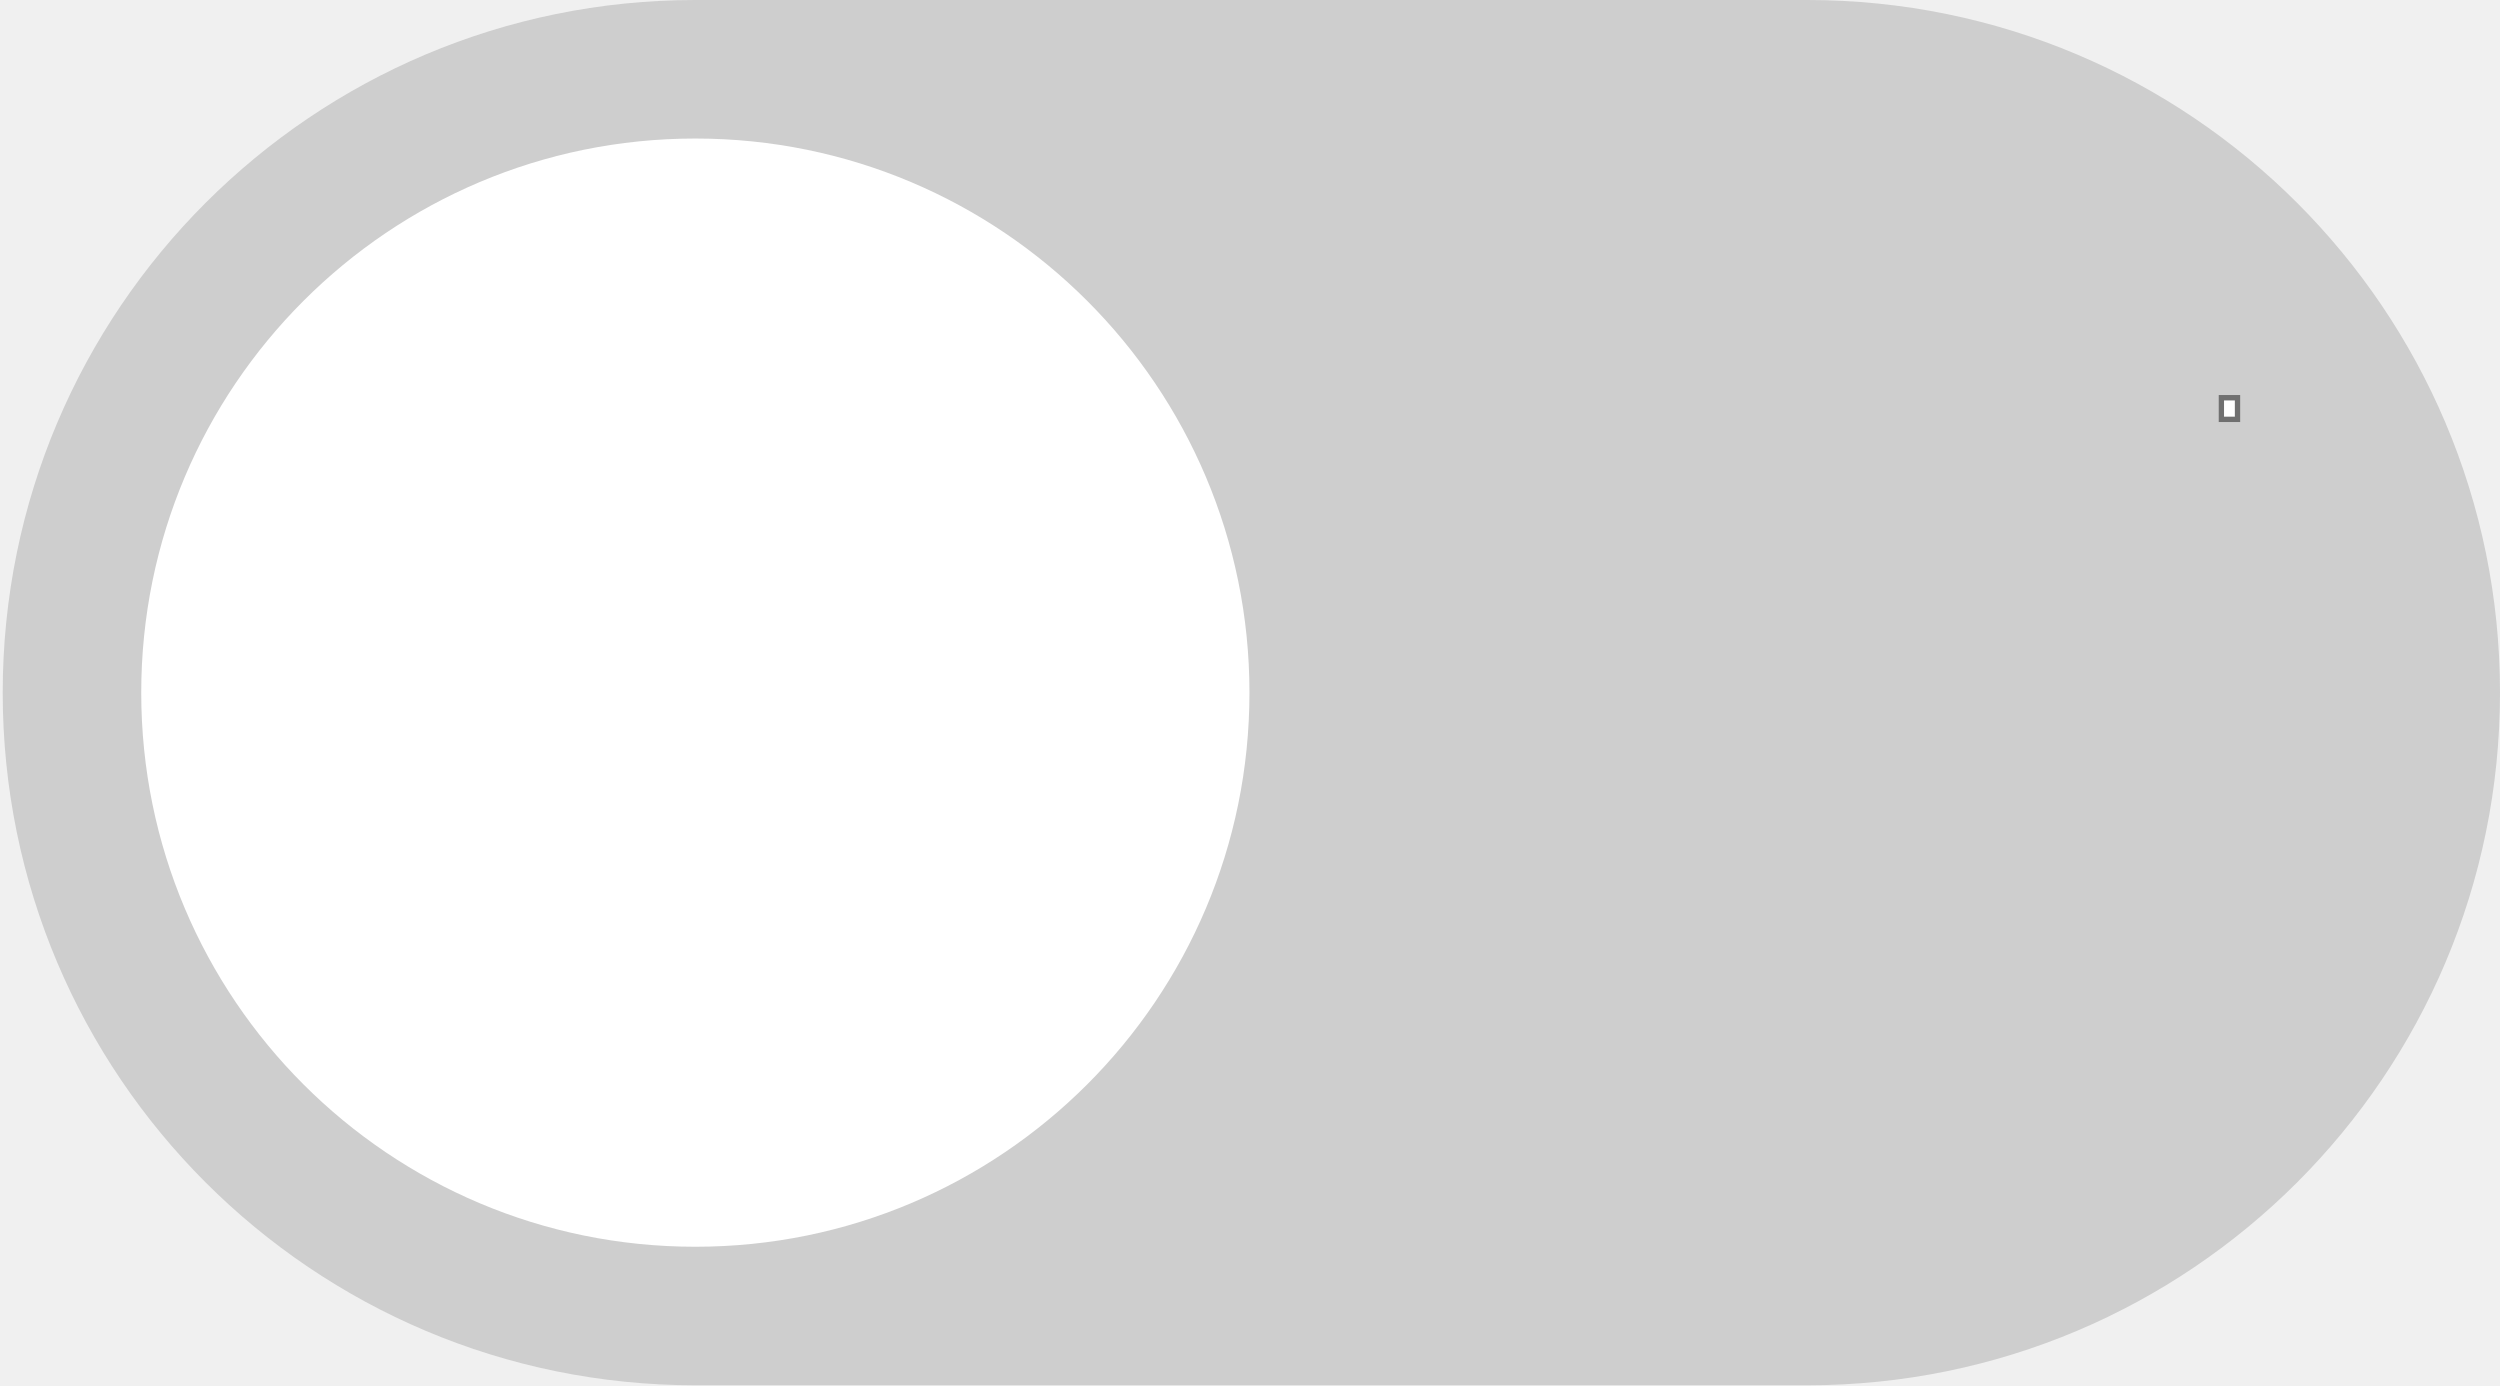
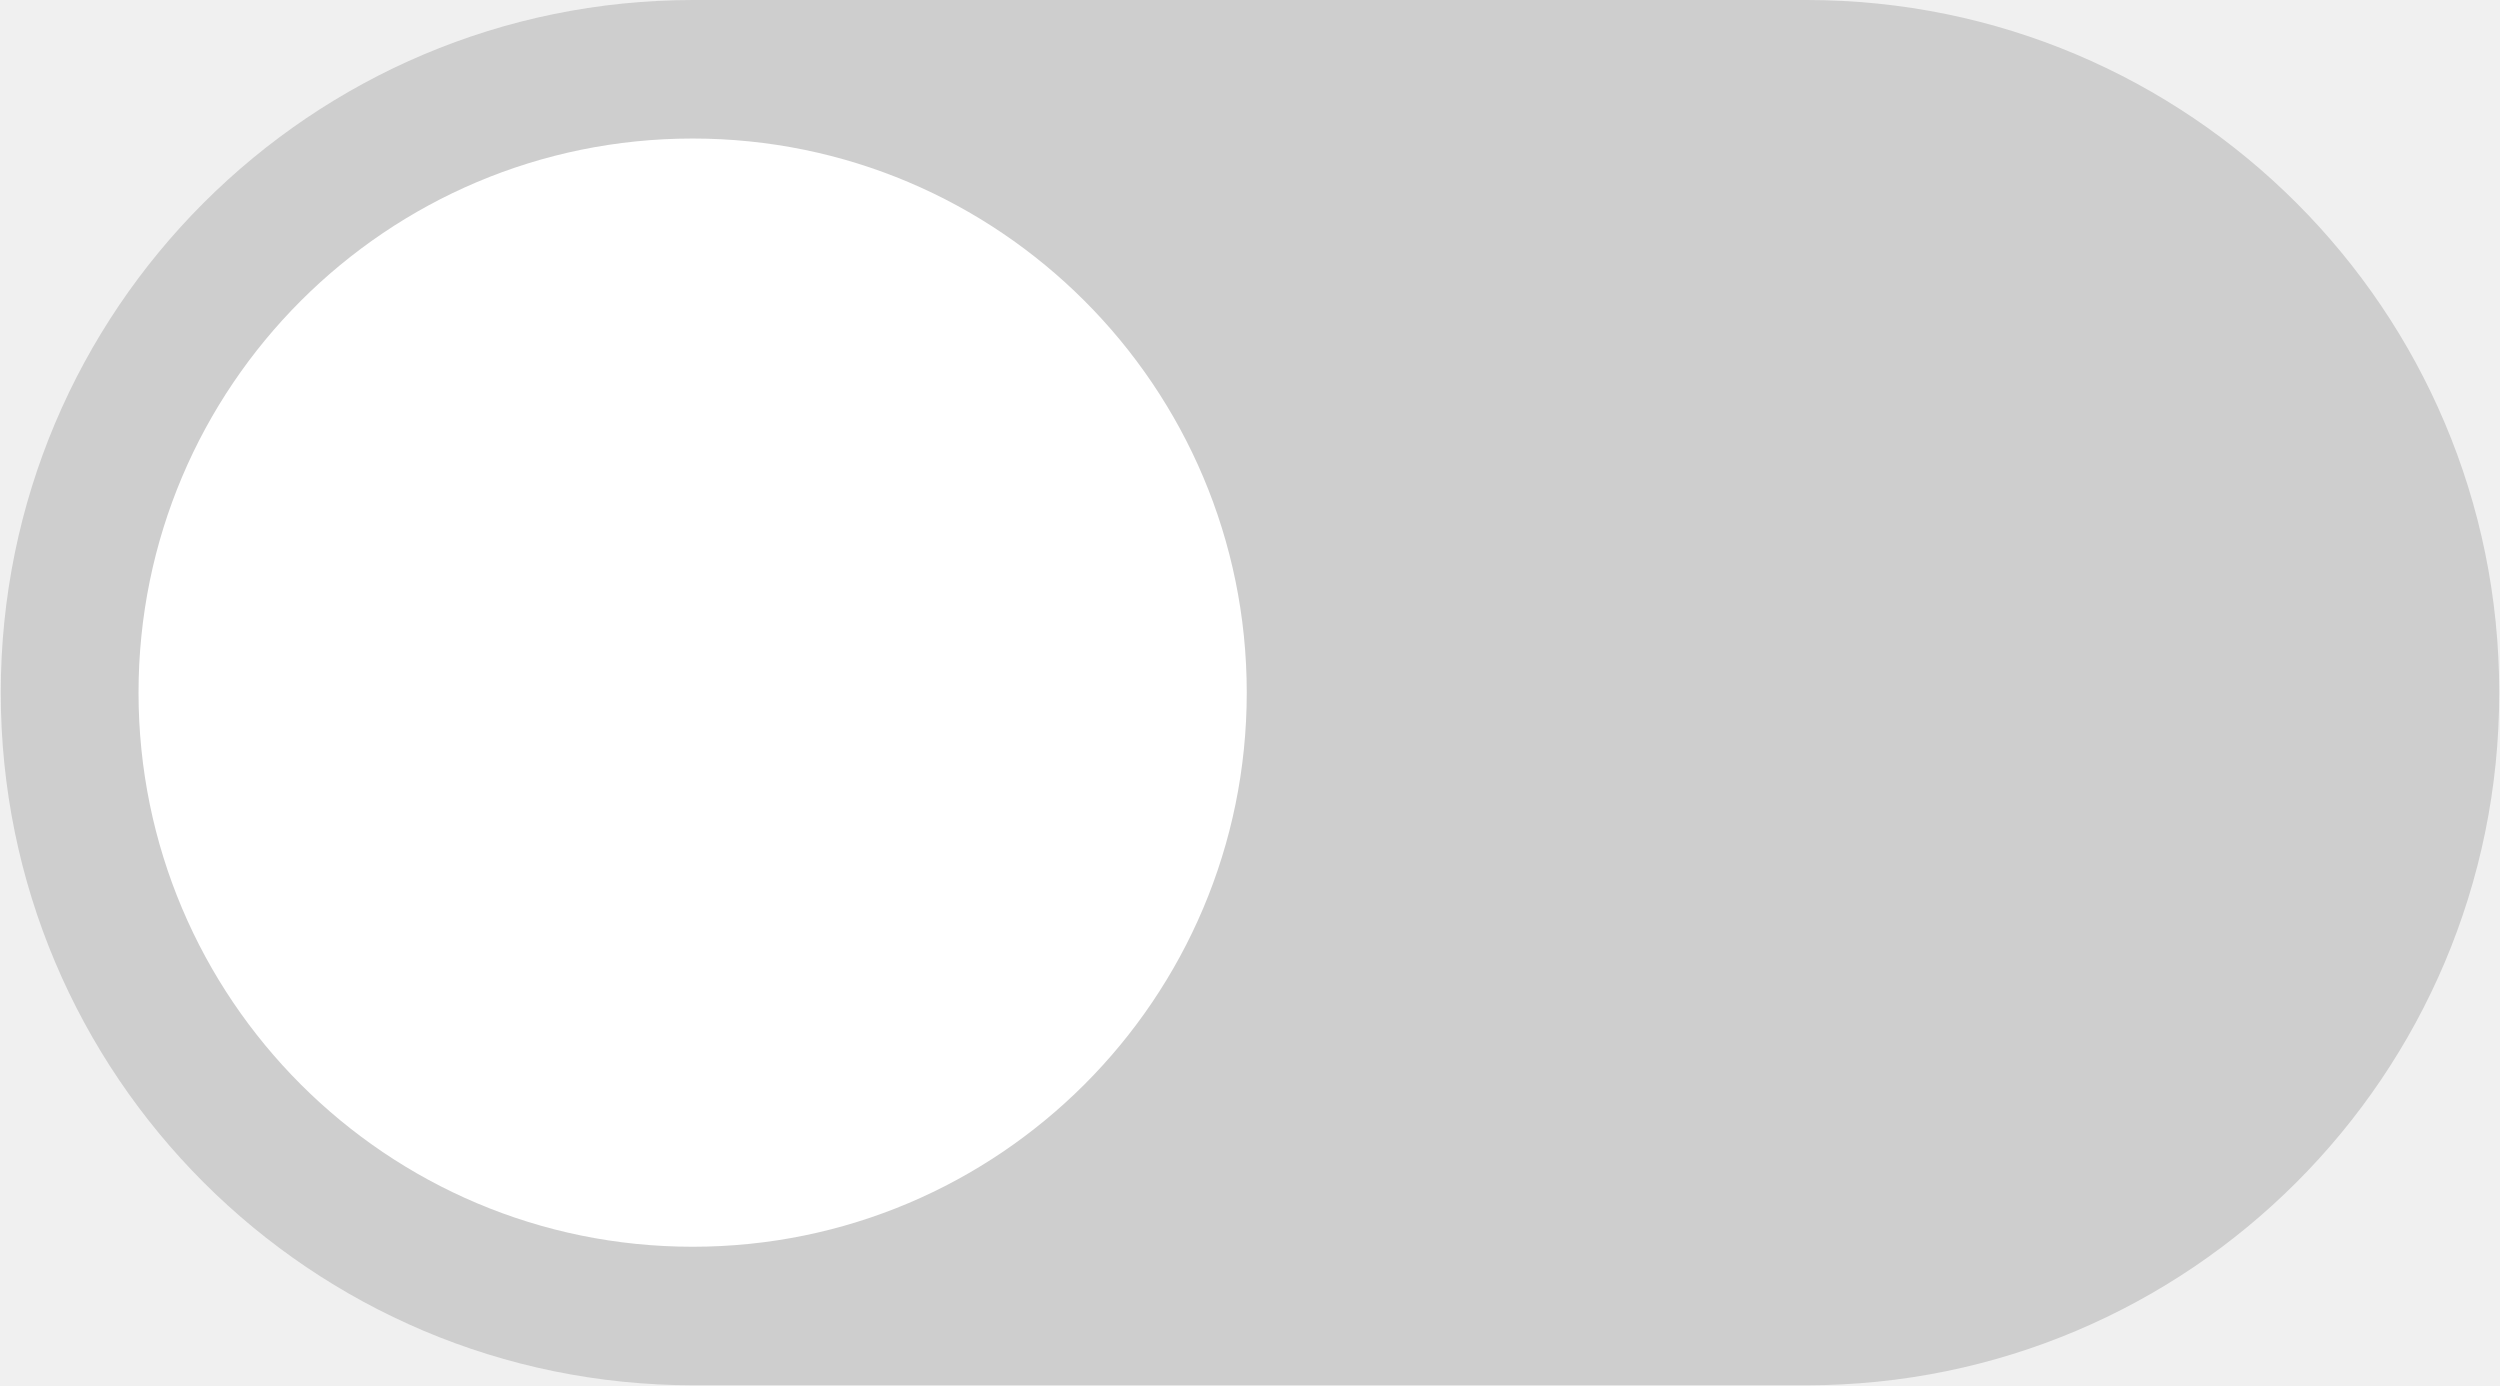
<svg xmlns="http://www.w3.org/2000/svg" width="462" height="256" viewBox="0 0 462 256">
  <defs>
-     <style>.a{clip-path:url(#b);}.b{fill:#cecece;}.c,.d{fill:#fff;}.d{stroke:#707070;}.e{stroke:none;}.f{fill:none;}</style>
+     <style>.a{clip-path:url(#b);}.b{fill:#cecece;}.c{fill:#fff;}</style>
    <clipPath id="b">
      <rect width="462" height="256" />
    </clipPath>
  </defs>
  <g id="a" class="a">
-     <g transform="translate(0.5)">
-       <rect class="b" width="461.5" height="256" rx="128" />
-       <circle class="c" cx="102.4" cy="102.4" r="102.4" transform="translate(25.6 25.6)" />
-     </g>
-     <g class="d" transform="translate(410 73)">
-       <rect class="e" width="4" height="5" />
-       <rect class="f" x="0.5" y="0.5" width="3" height="4" />
-     </g>
+     <path class="b" d="M128.139,0H333.861a128,128,0,1,1,0,256H128.139a128,128,0,1,1,0-256Z" />
+     <circle class="c" cx="102.4" cy="102.4" r="102.4" transform="translate(25.6 25.6)" />
  </g>
</svg>
